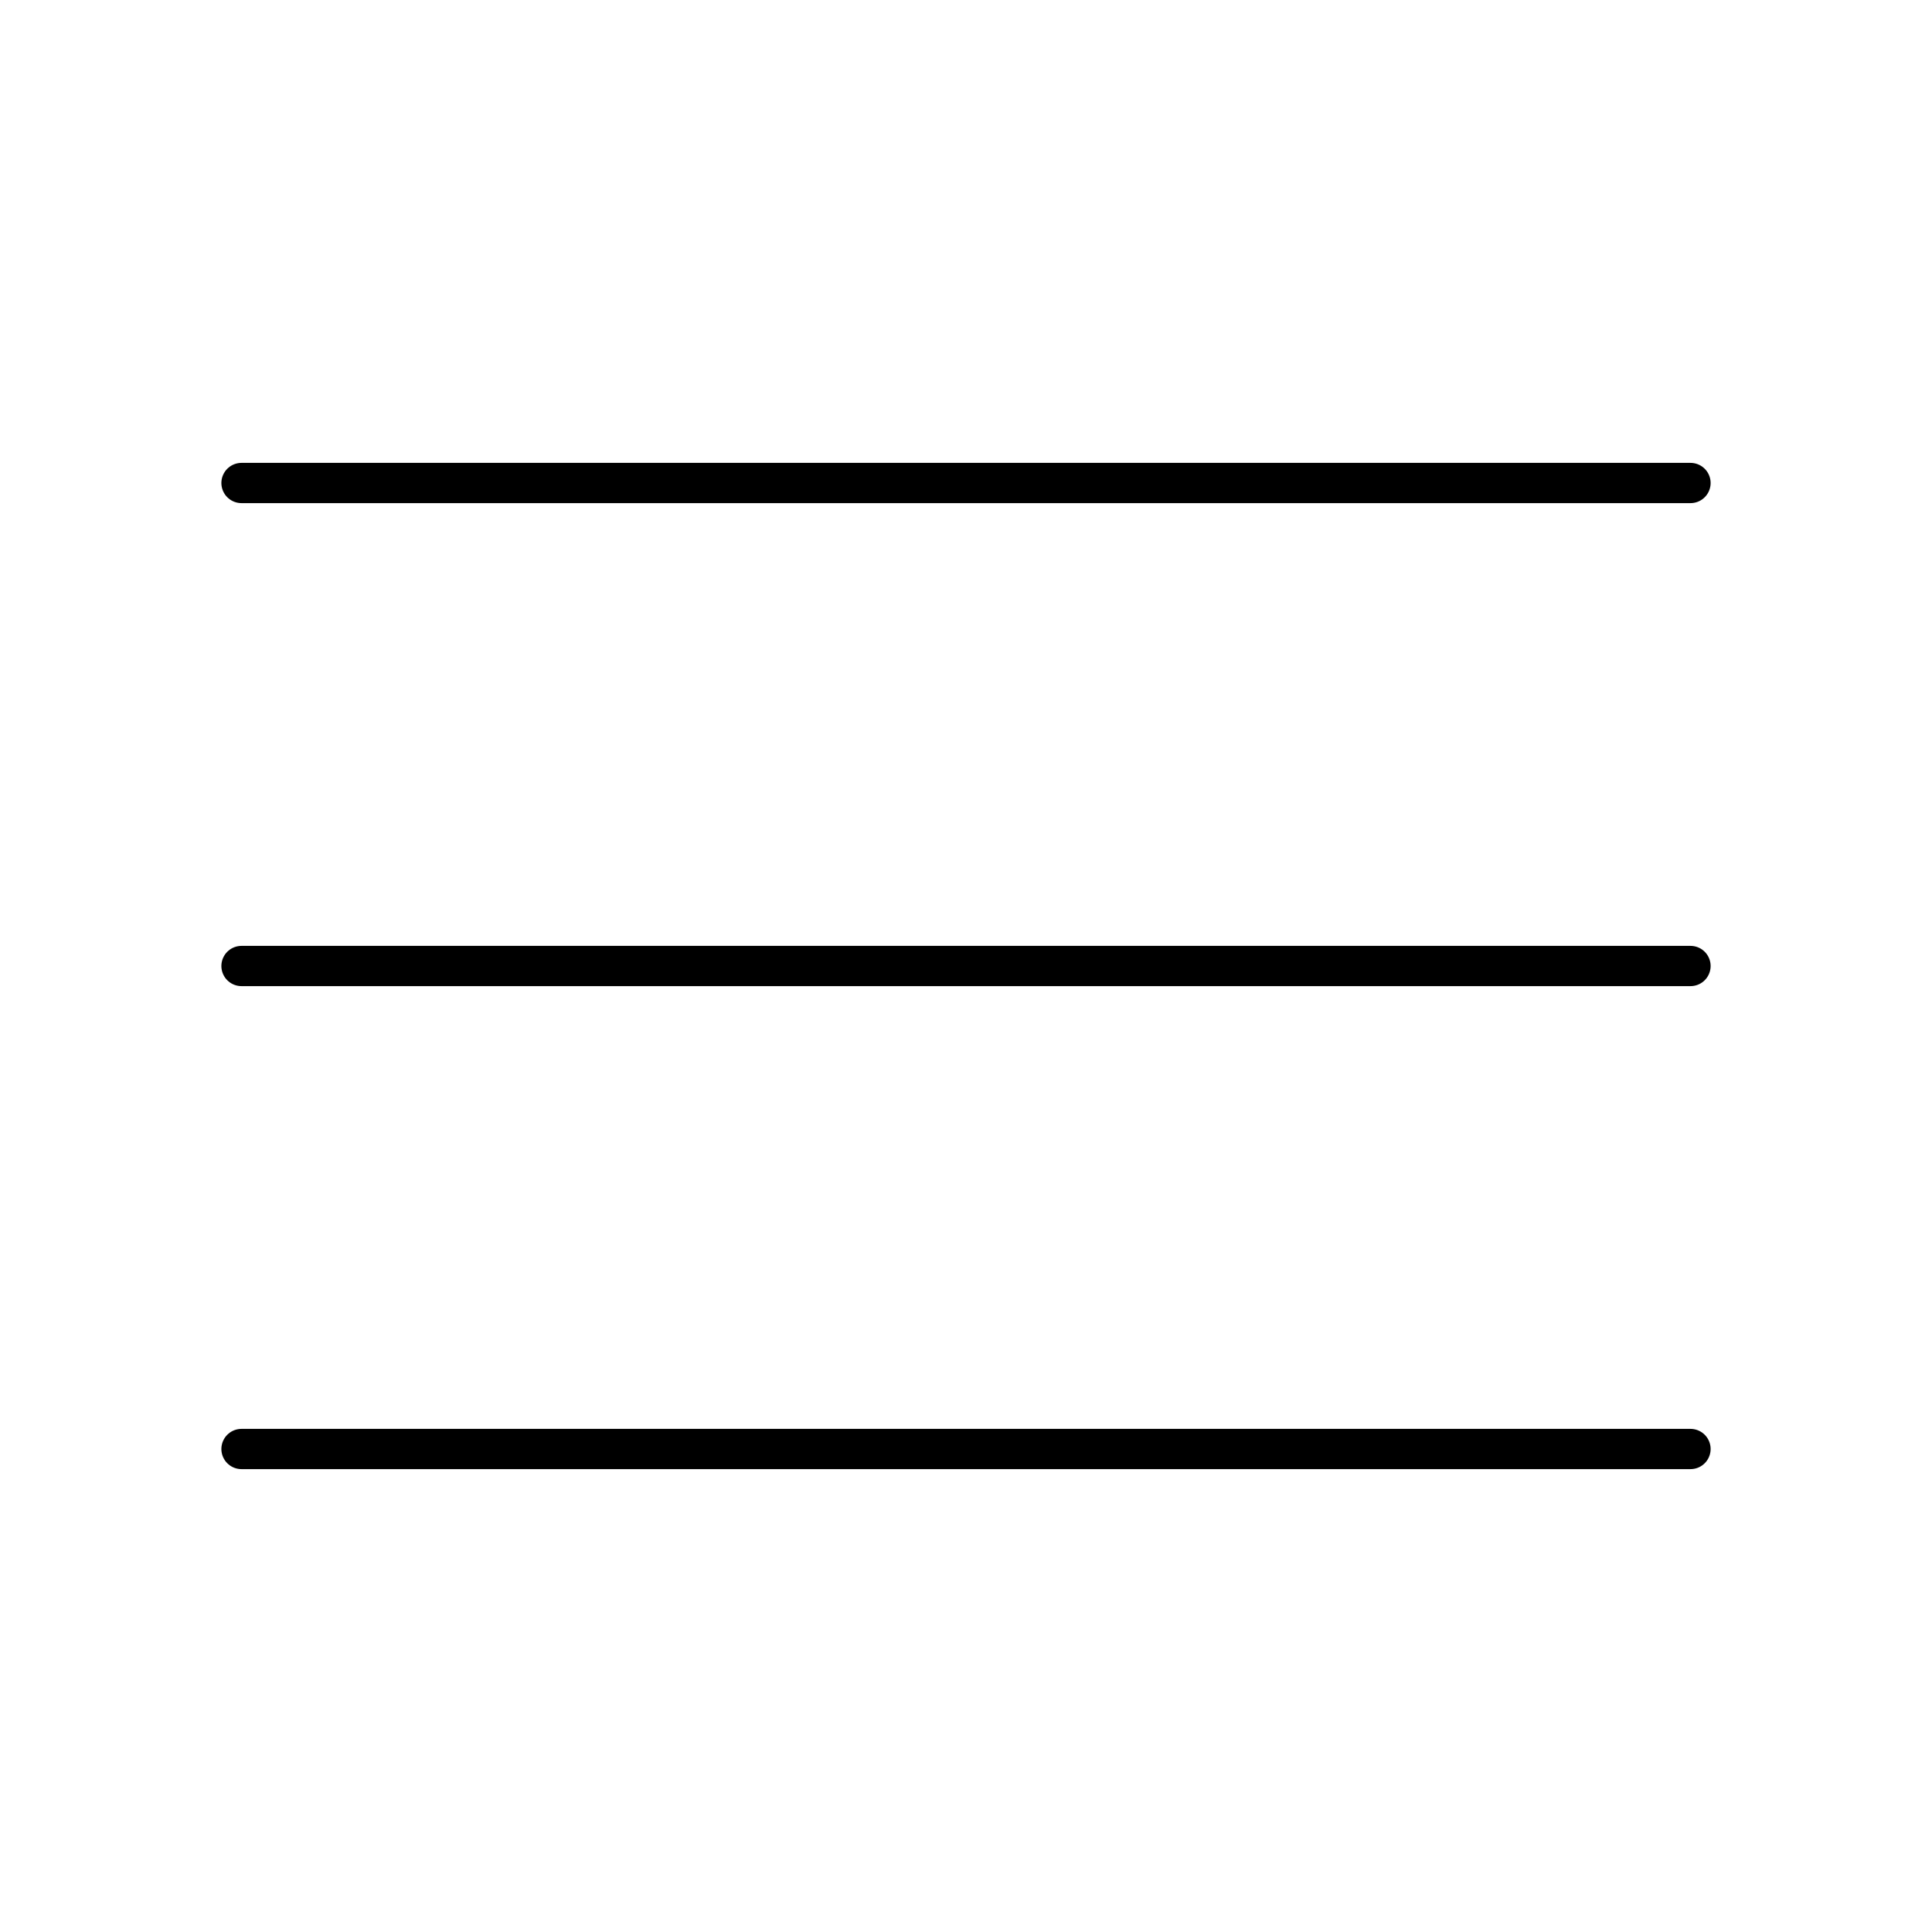
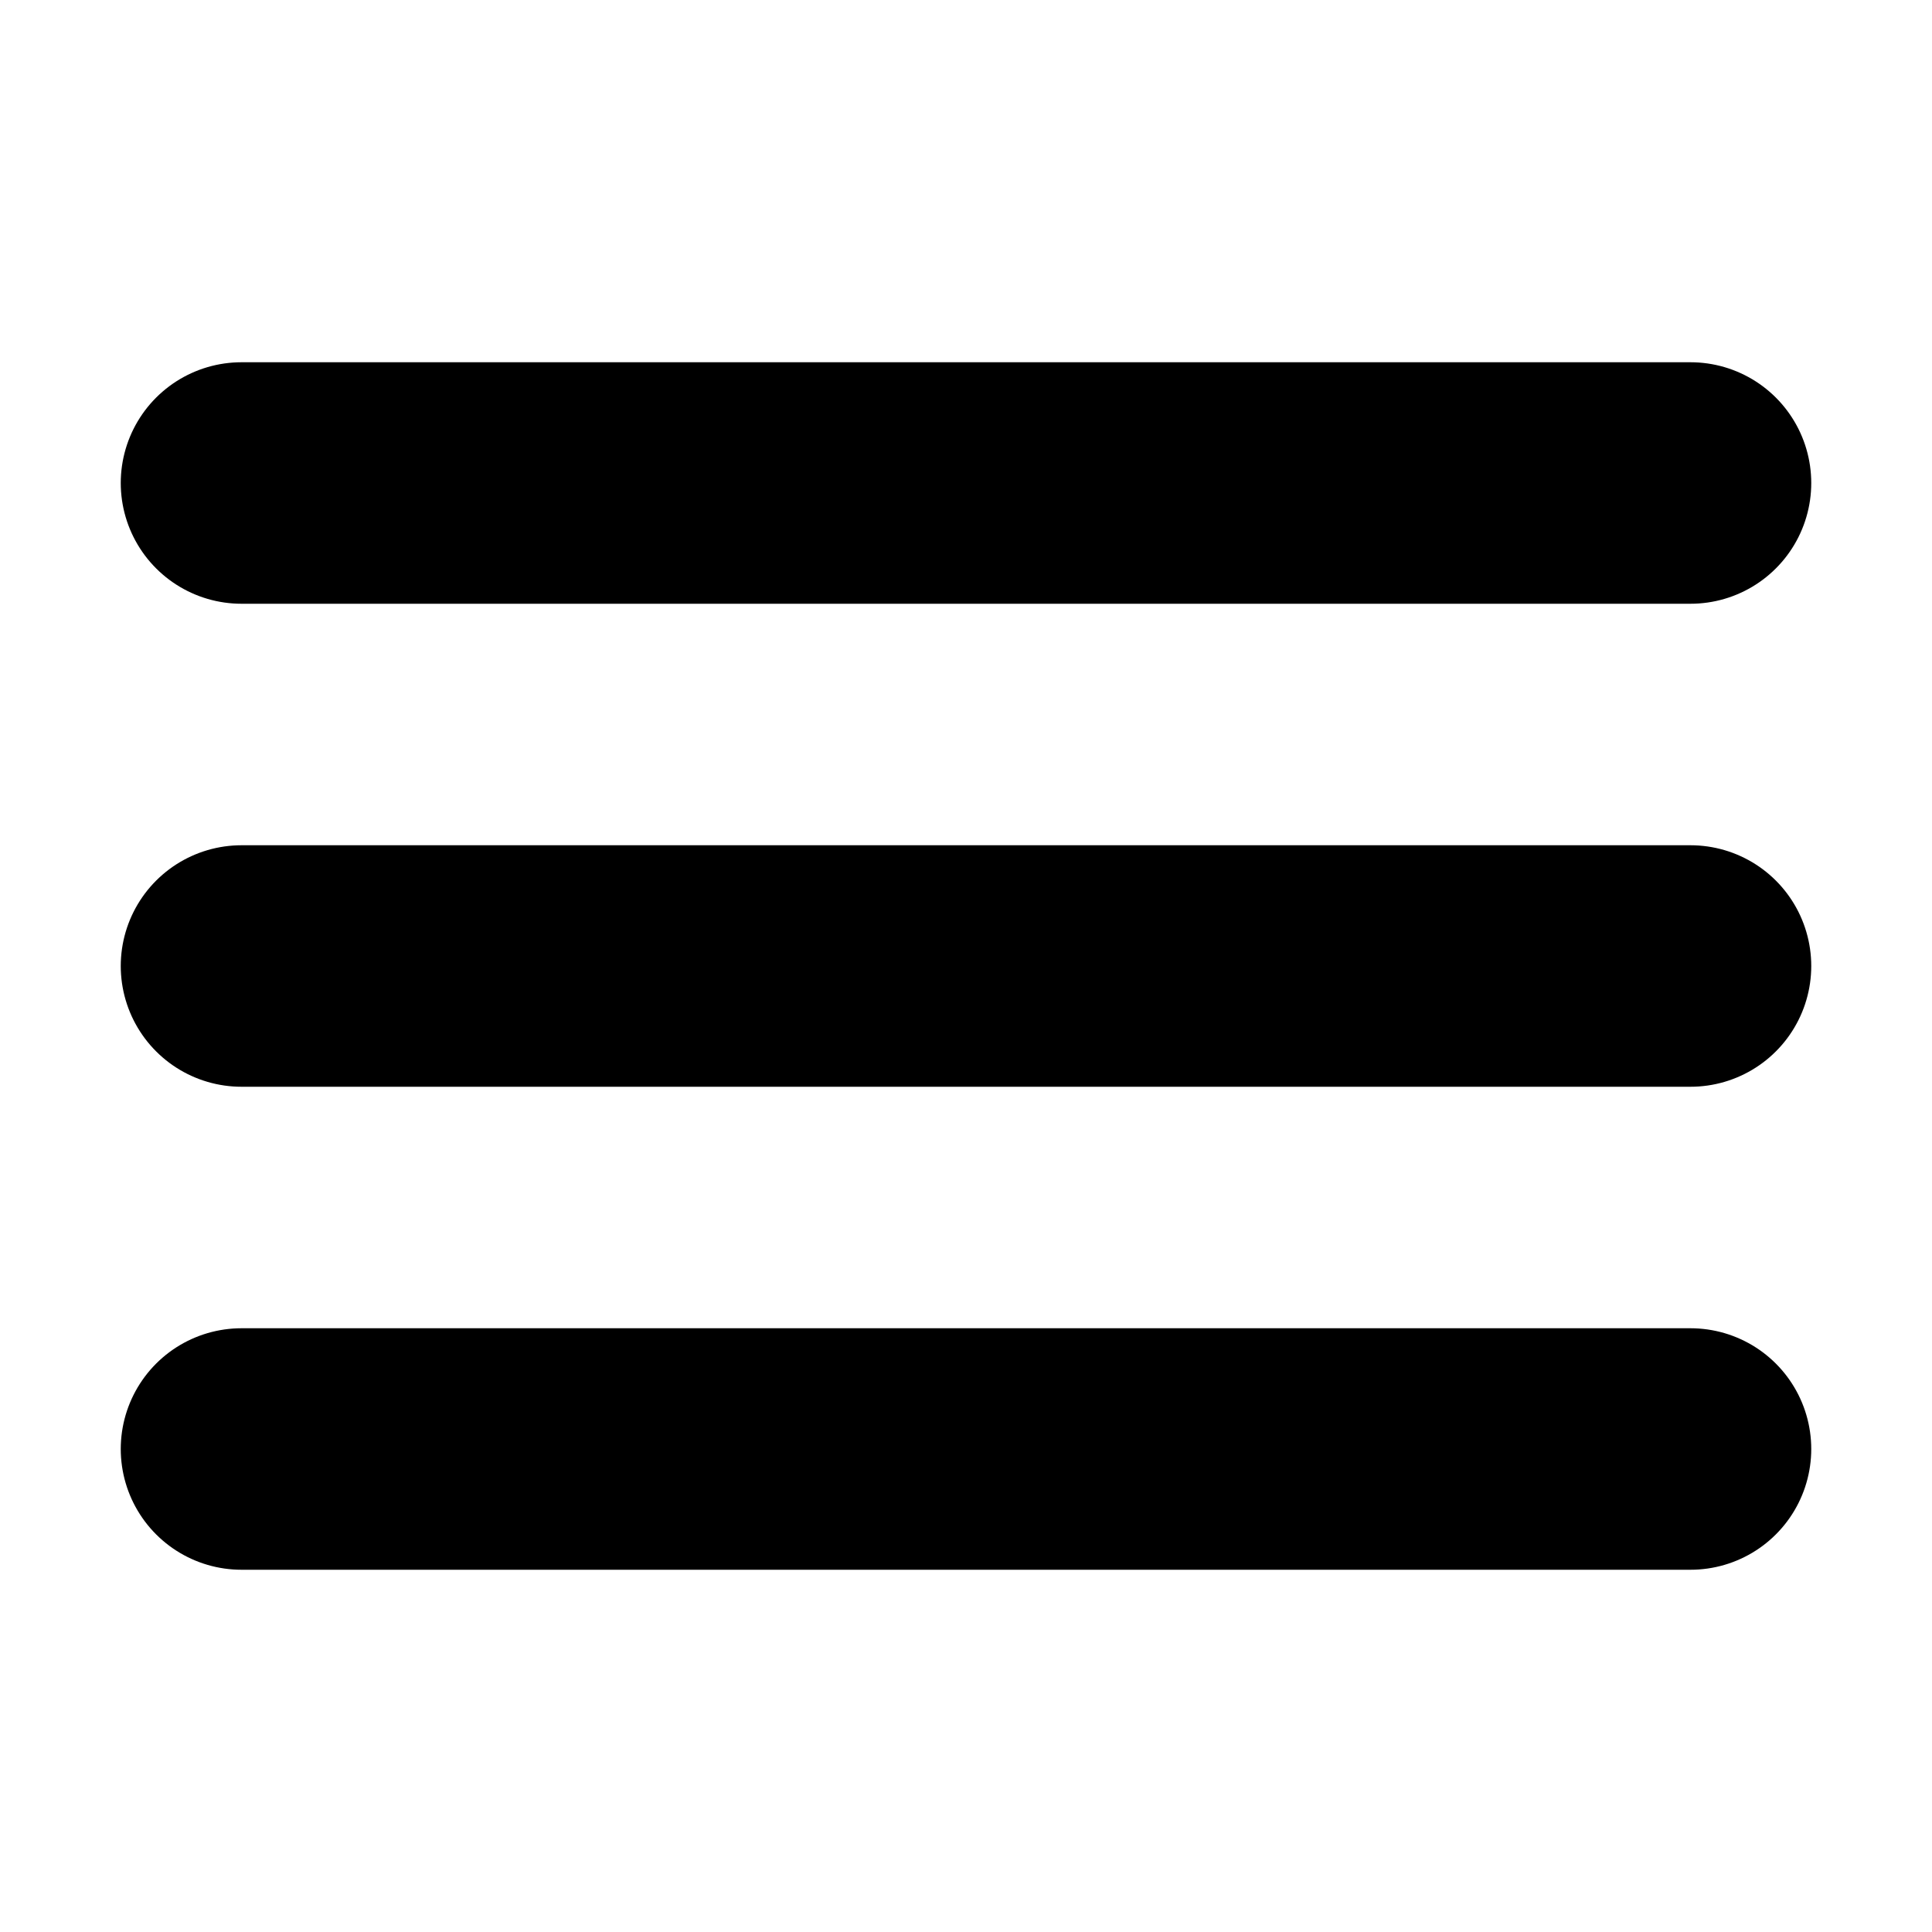
- <svg xmlns="http://www.w3.org/2000/svg" class="feather feather-menu" width="60" height="60" viewBox="0 0 24 24" fill="none" stroke="currentColor" stroke-width="0.5" stroke-linecap="round" stroke-linejoin="round">
+ <svg xmlns="http://www.w3.org/2000/svg" class="feather feather-menu" width="60" height="60" viewBox="0 0 24 24" fill="none" stroke="currentColor" stroke-width="3" stroke-linecap="round" stroke-linejoin="round">
  <line x1="3" y1="12" x2="21" y2="12">

    </line>
  <line x1="3" y1="6" x2="21" y2="6" />
  <line x1="3" y1="18" x2="21" y2="18" />
</svg>
